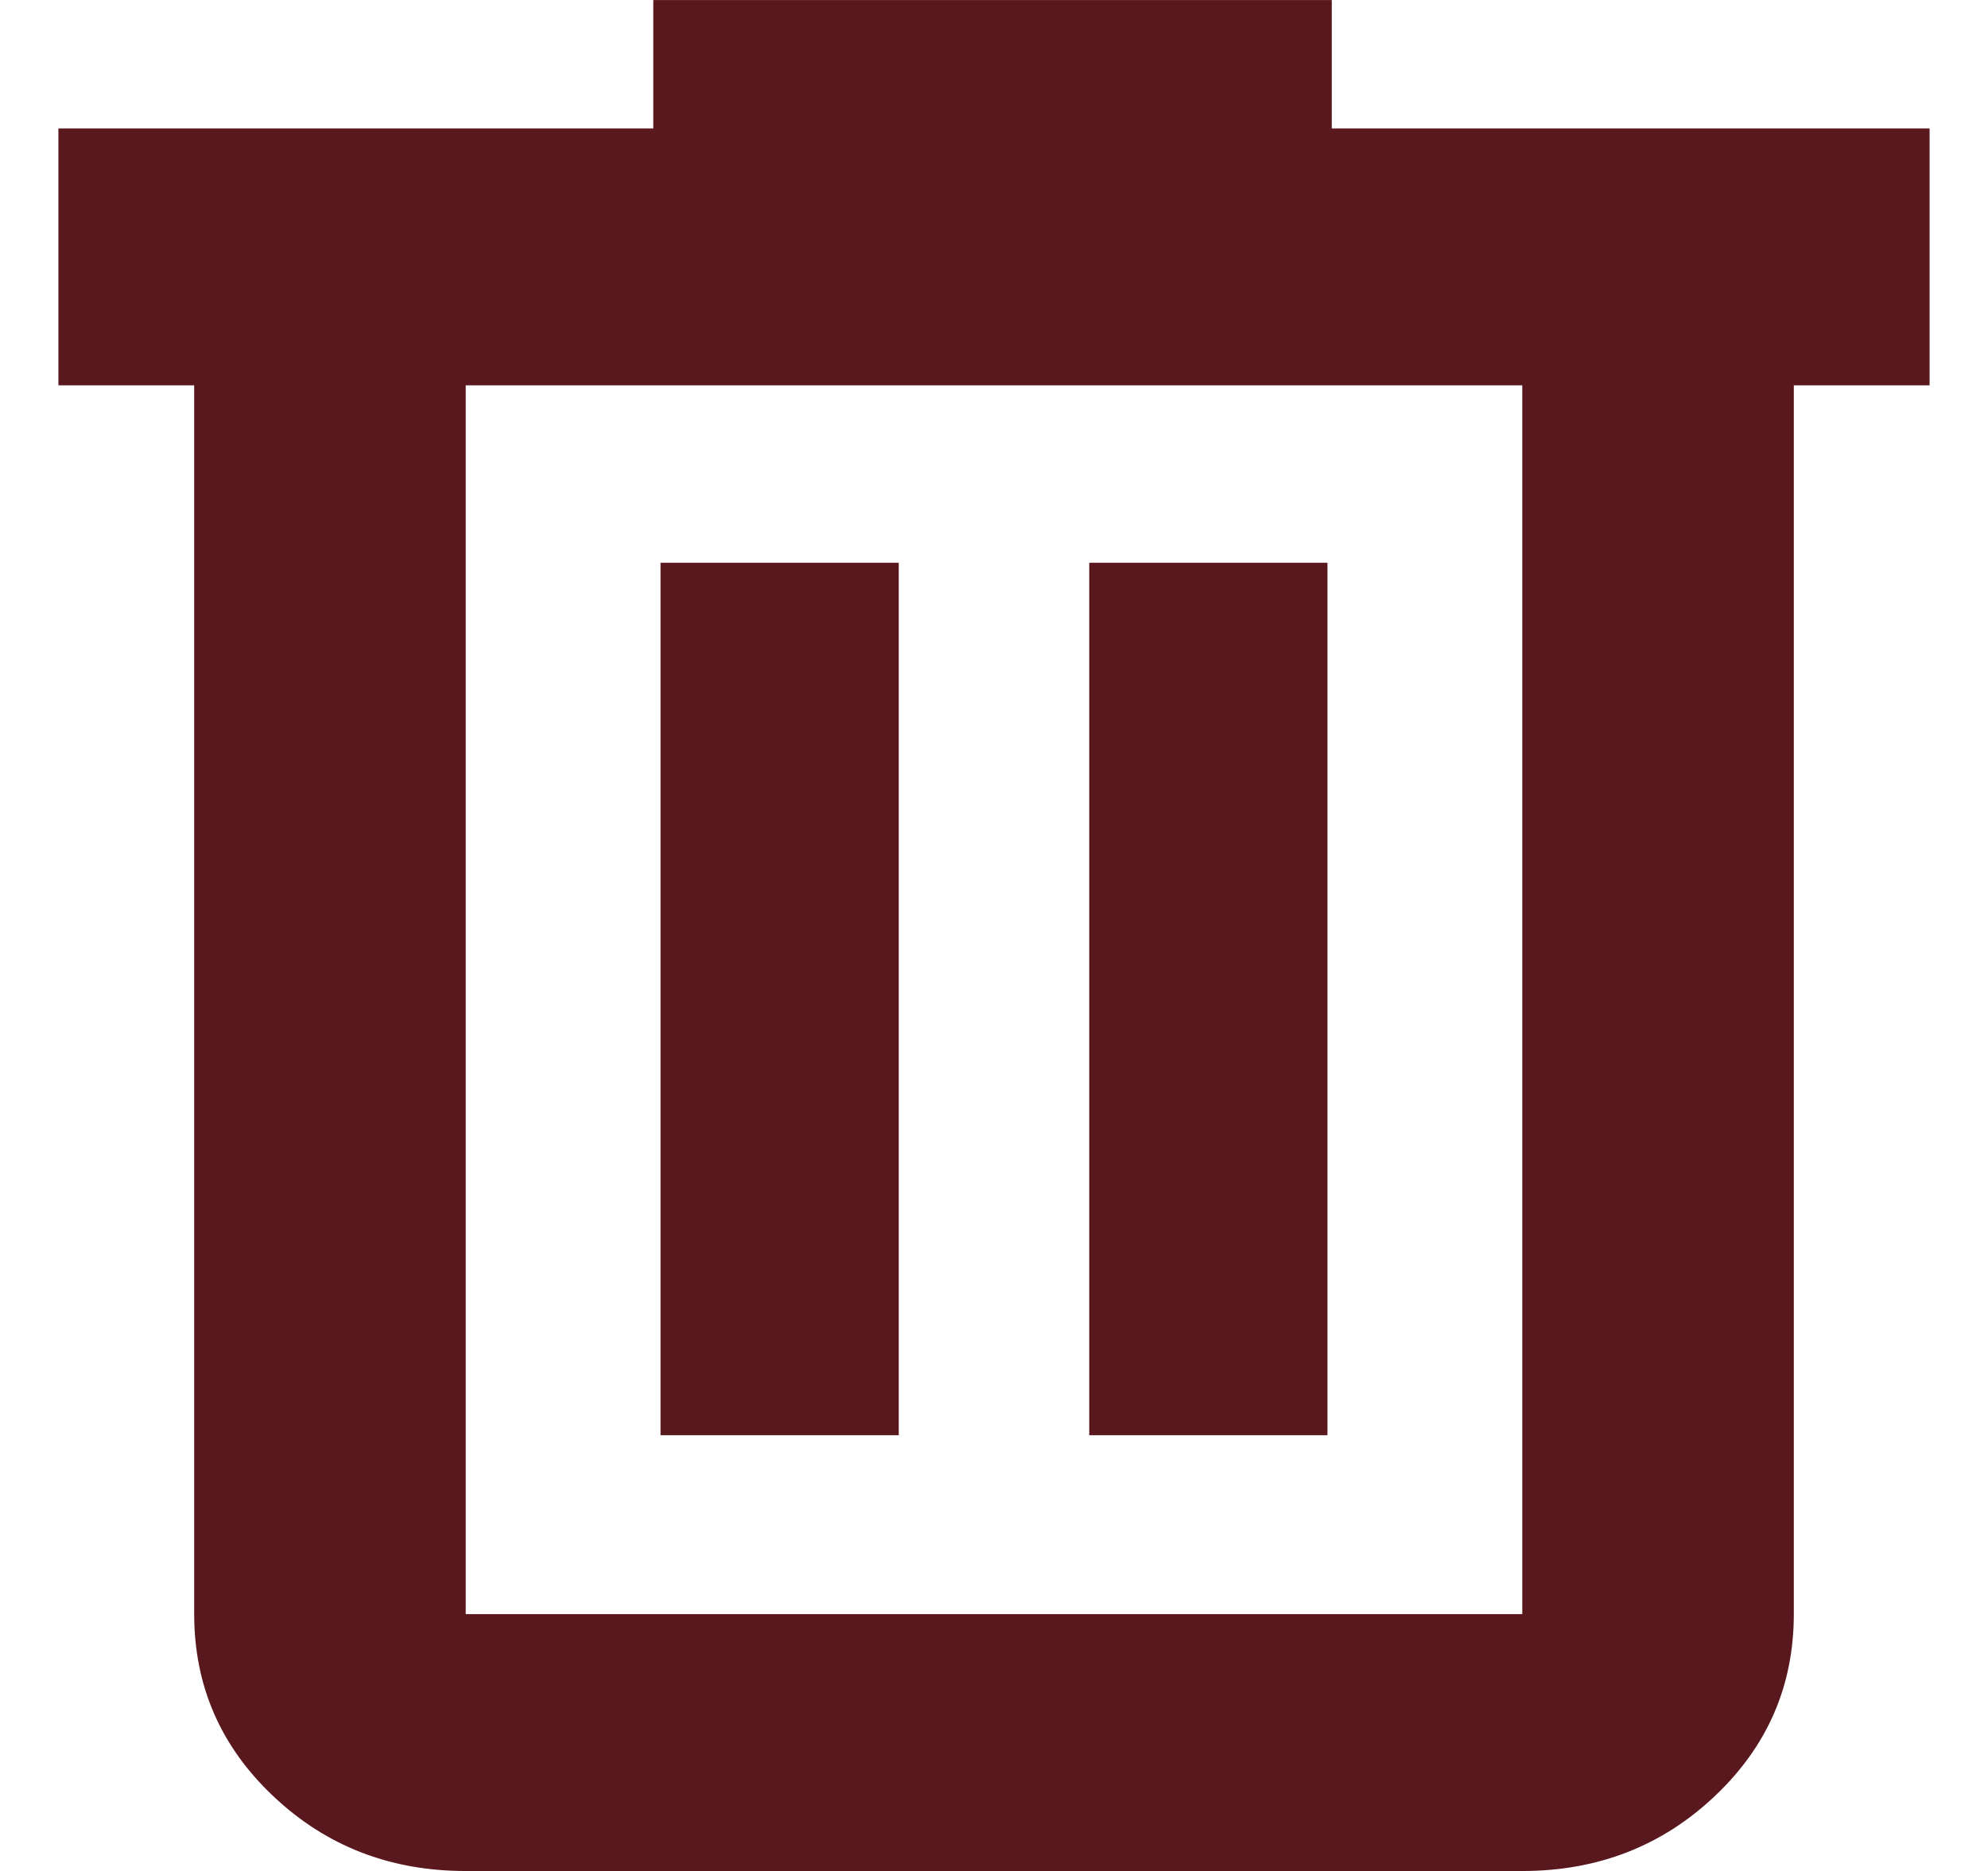
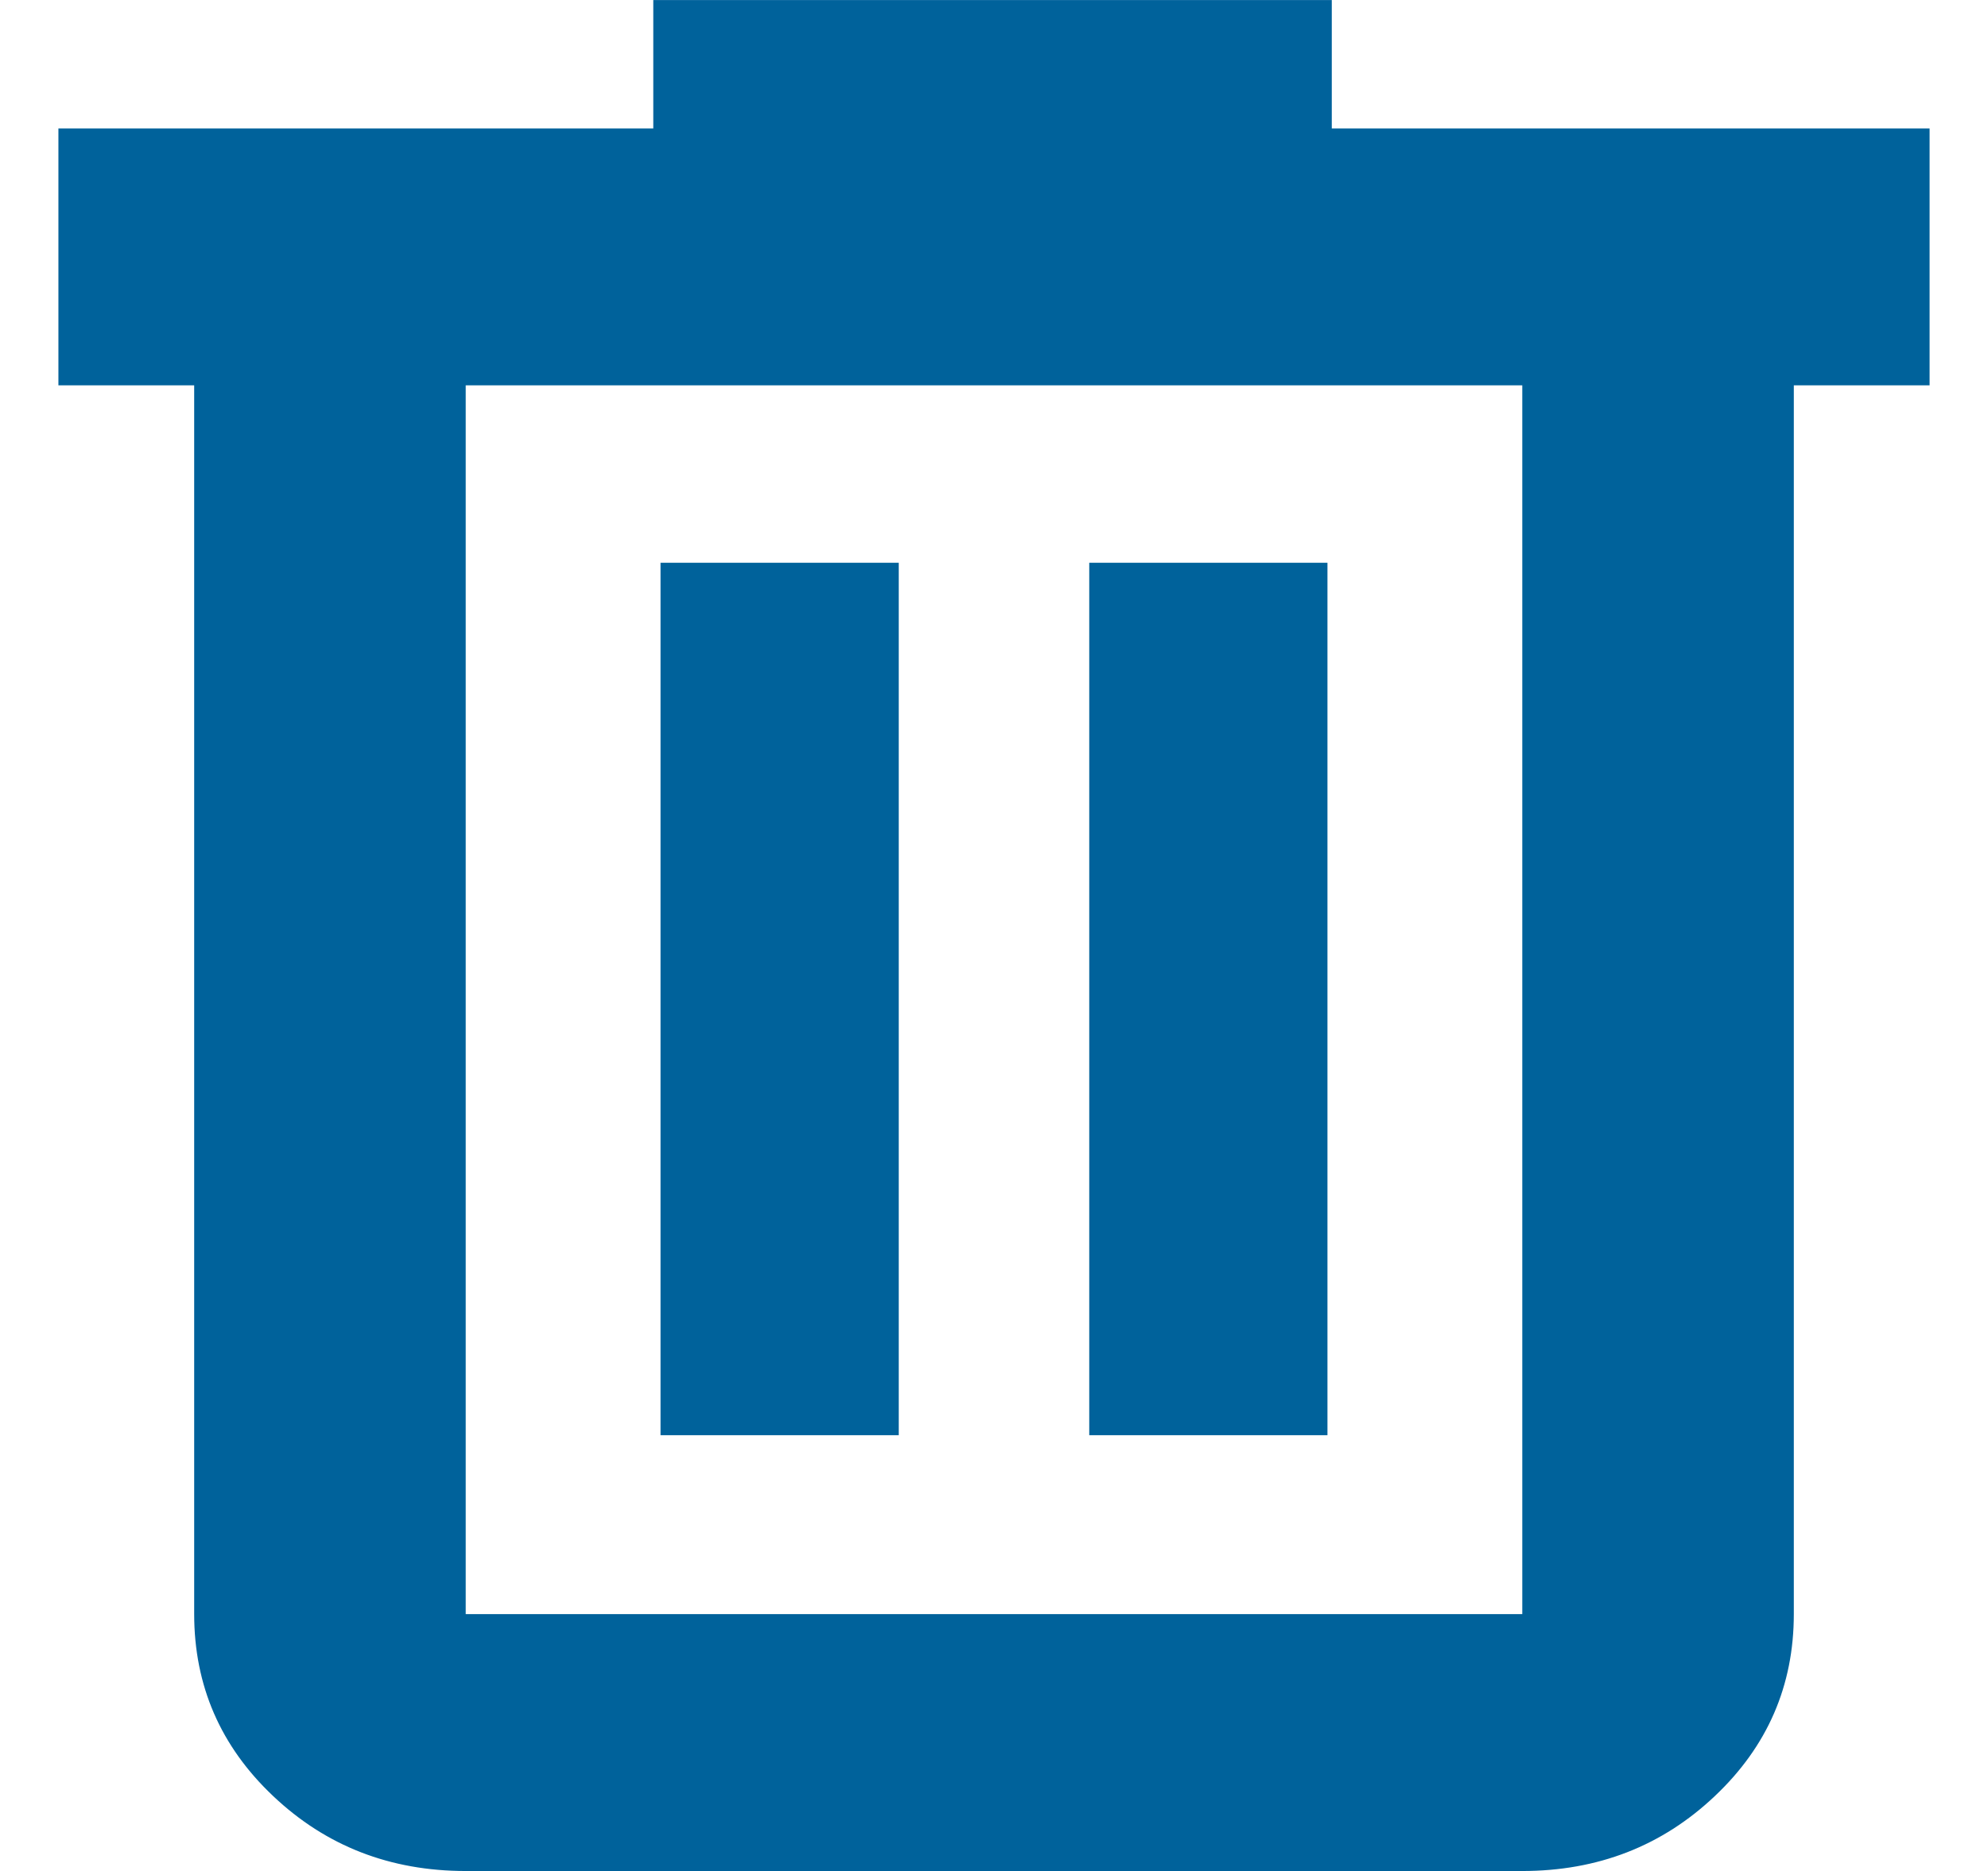
<svg xmlns="http://www.w3.org/2000/svg" width="17" height="16" viewBox="0 0 17 16" fill="none">
-   <path d="M1.673 3.295V3.283H1.661H0.512V1.111H5.587H5.599V1.098V0.013H11.376V1.098V1.111H11.389H16.488V3.283H15.339H15.327V3.295V13.803C15.327 14.412 15.103 14.928 14.655 15.351C14.207 15.775 13.661 15.988 13.017 15.988H3.983C3.339 15.988 2.793 15.775 2.345 15.351C1.897 14.928 1.673 14.412 1.673 13.803V3.295ZM13.03 3.295V3.283H13.017H3.983H3.97V3.295V13.803V13.816H3.983H13.017H13.03V13.803V3.295ZM7.673 4.825V12.261H5.661V4.825H7.673ZM11.339 4.825V12.261H9.327V4.825H11.339Z" fill="#58181D" stroke="#58181D" stroke-width="0.025" />
+   <path d="M1.673 3.295V3.283H1.661H0.512V1.111H5.587H5.599V1.098V0.013H11.376V1.098V1.111H11.389H16.488V3.283H15.339H15.327V3.295V13.803C15.327 14.412 15.103 14.928 14.655 15.351C14.207 15.775 13.661 15.988 13.017 15.988H3.983C3.339 15.988 2.793 15.775 2.345 15.351C1.897 14.928 1.673 14.412 1.673 13.803V3.295ZM13.03 3.295V3.283H13.017H3.983H3.97V3.295V13.803V13.816H3.983H13.017H13.03V13.803V3.295ZM7.673 4.825V12.261H5.661V4.825H7.673ZM11.339 4.825V12.261H9.327V4.825H11.339Z" fill="#00629B" stroke="#00629B" stroke-width="0.025" />
</svg>
